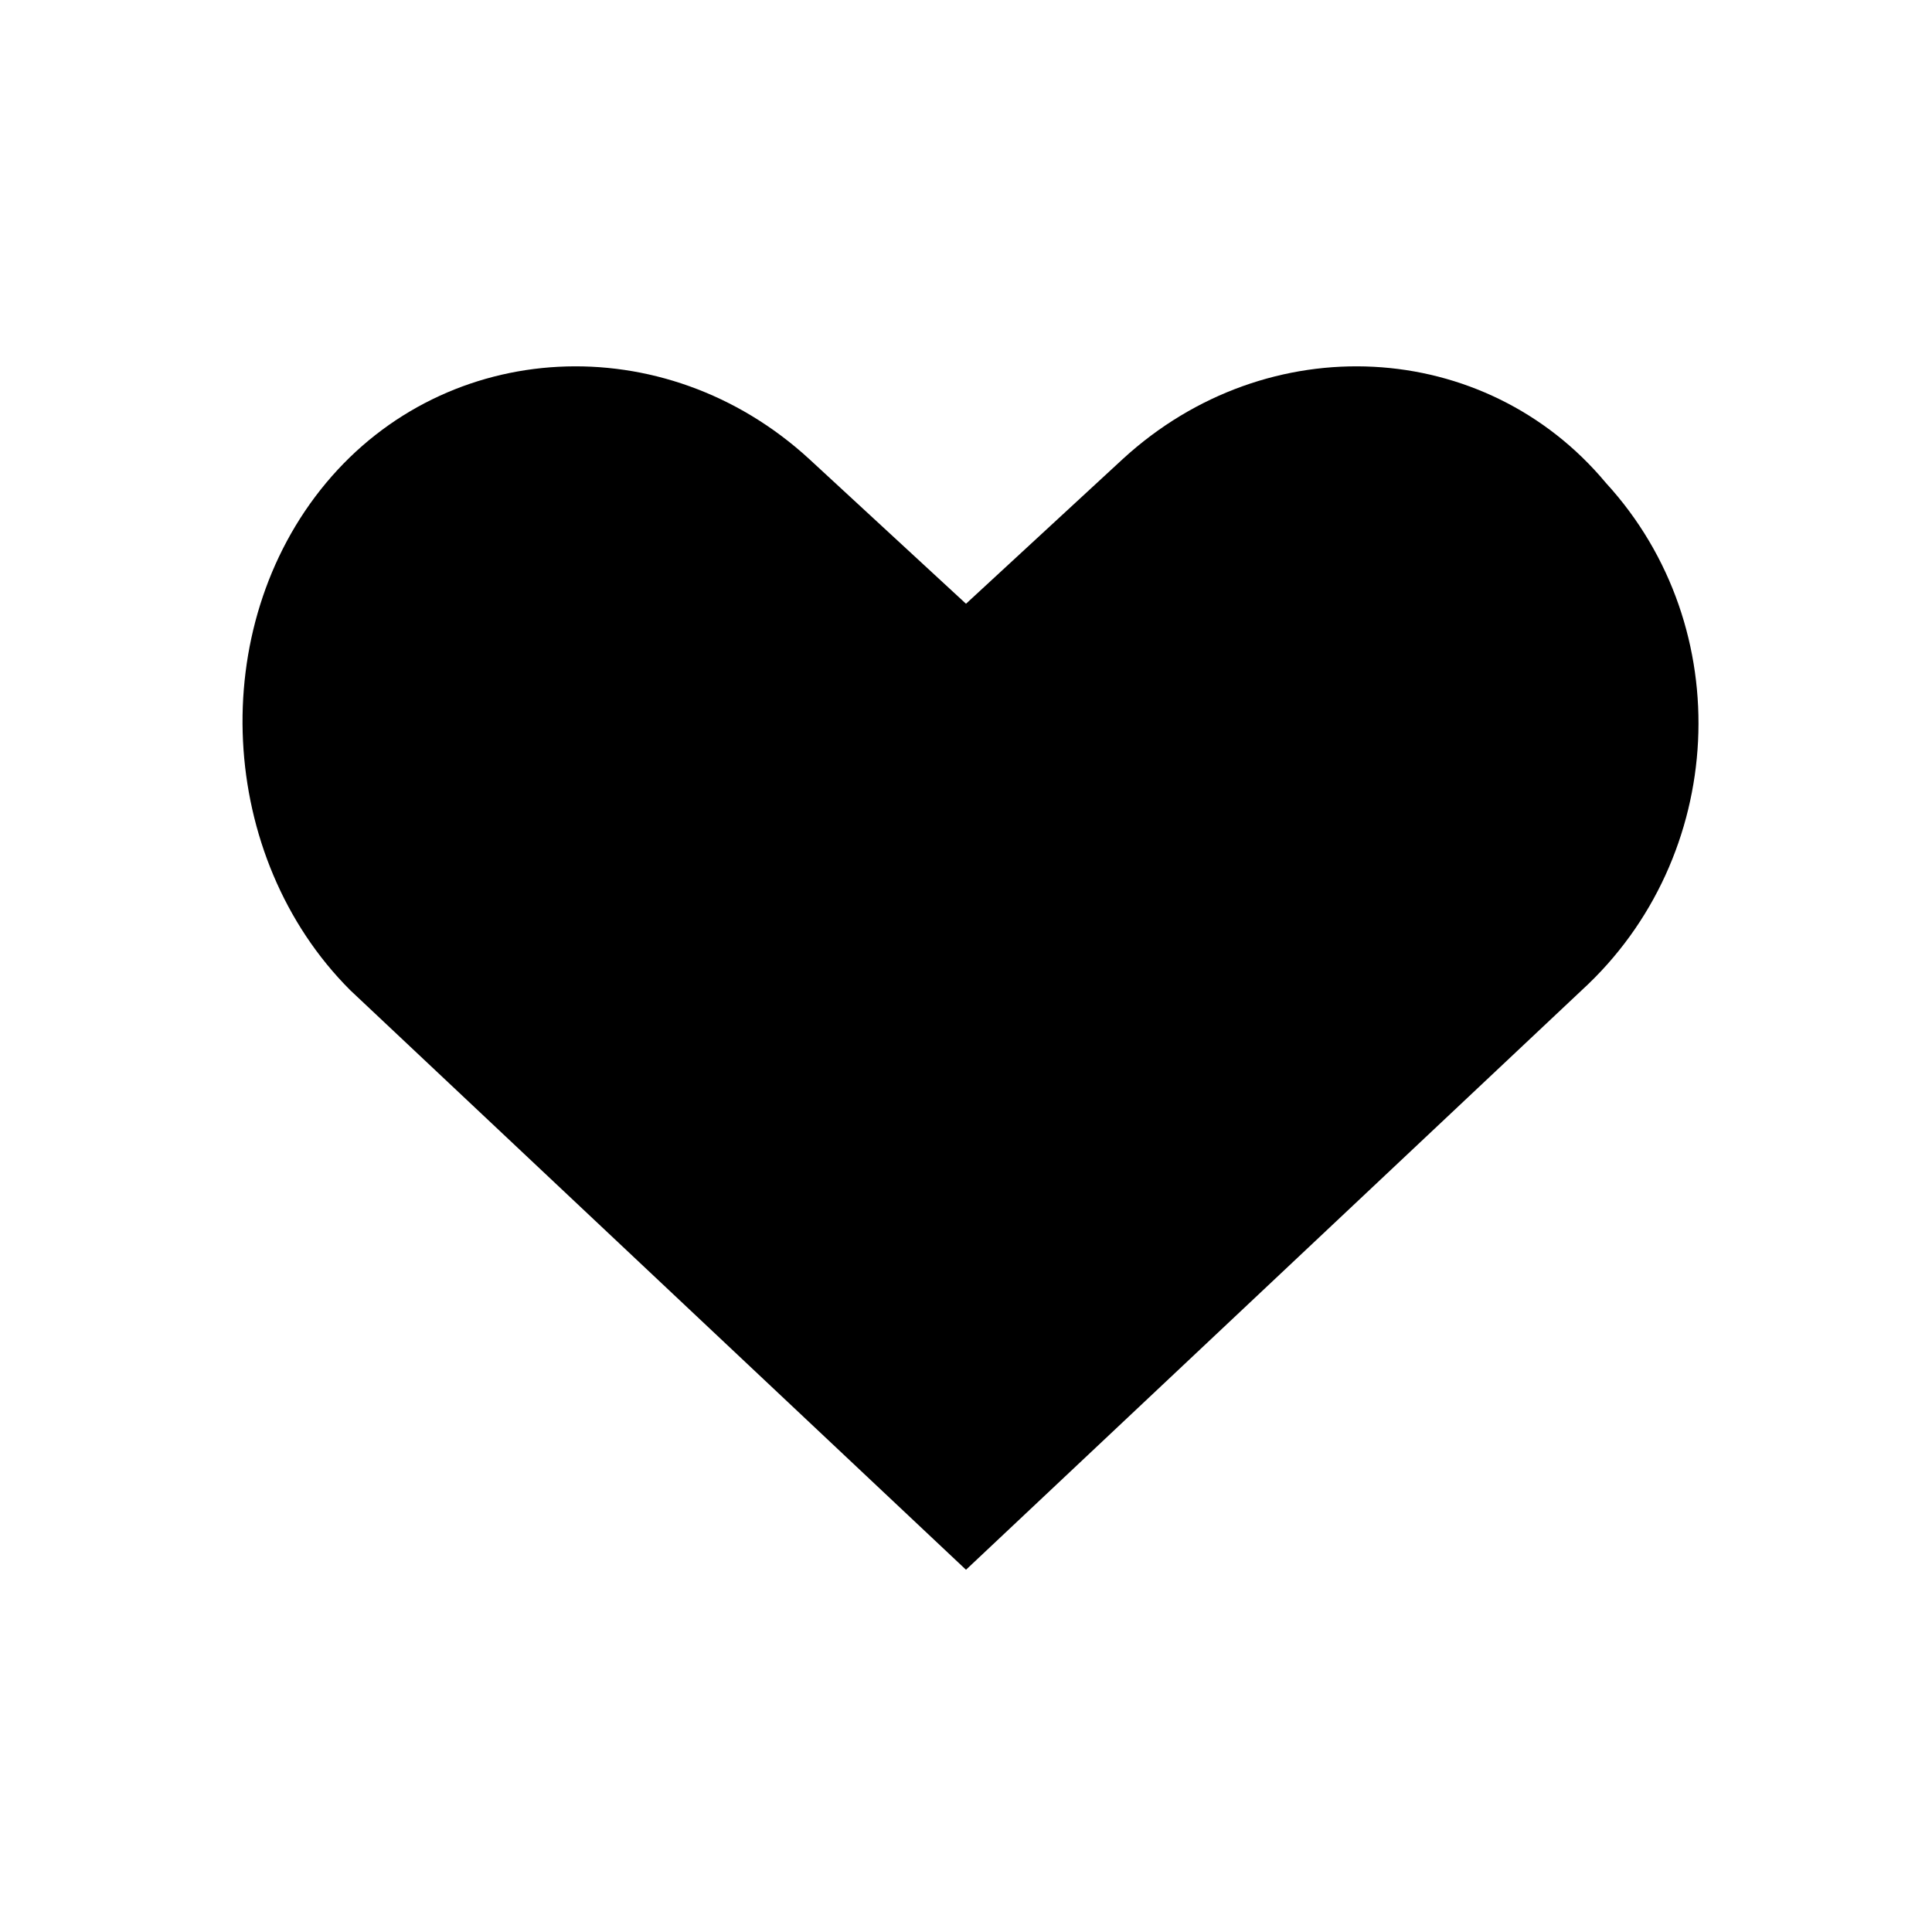
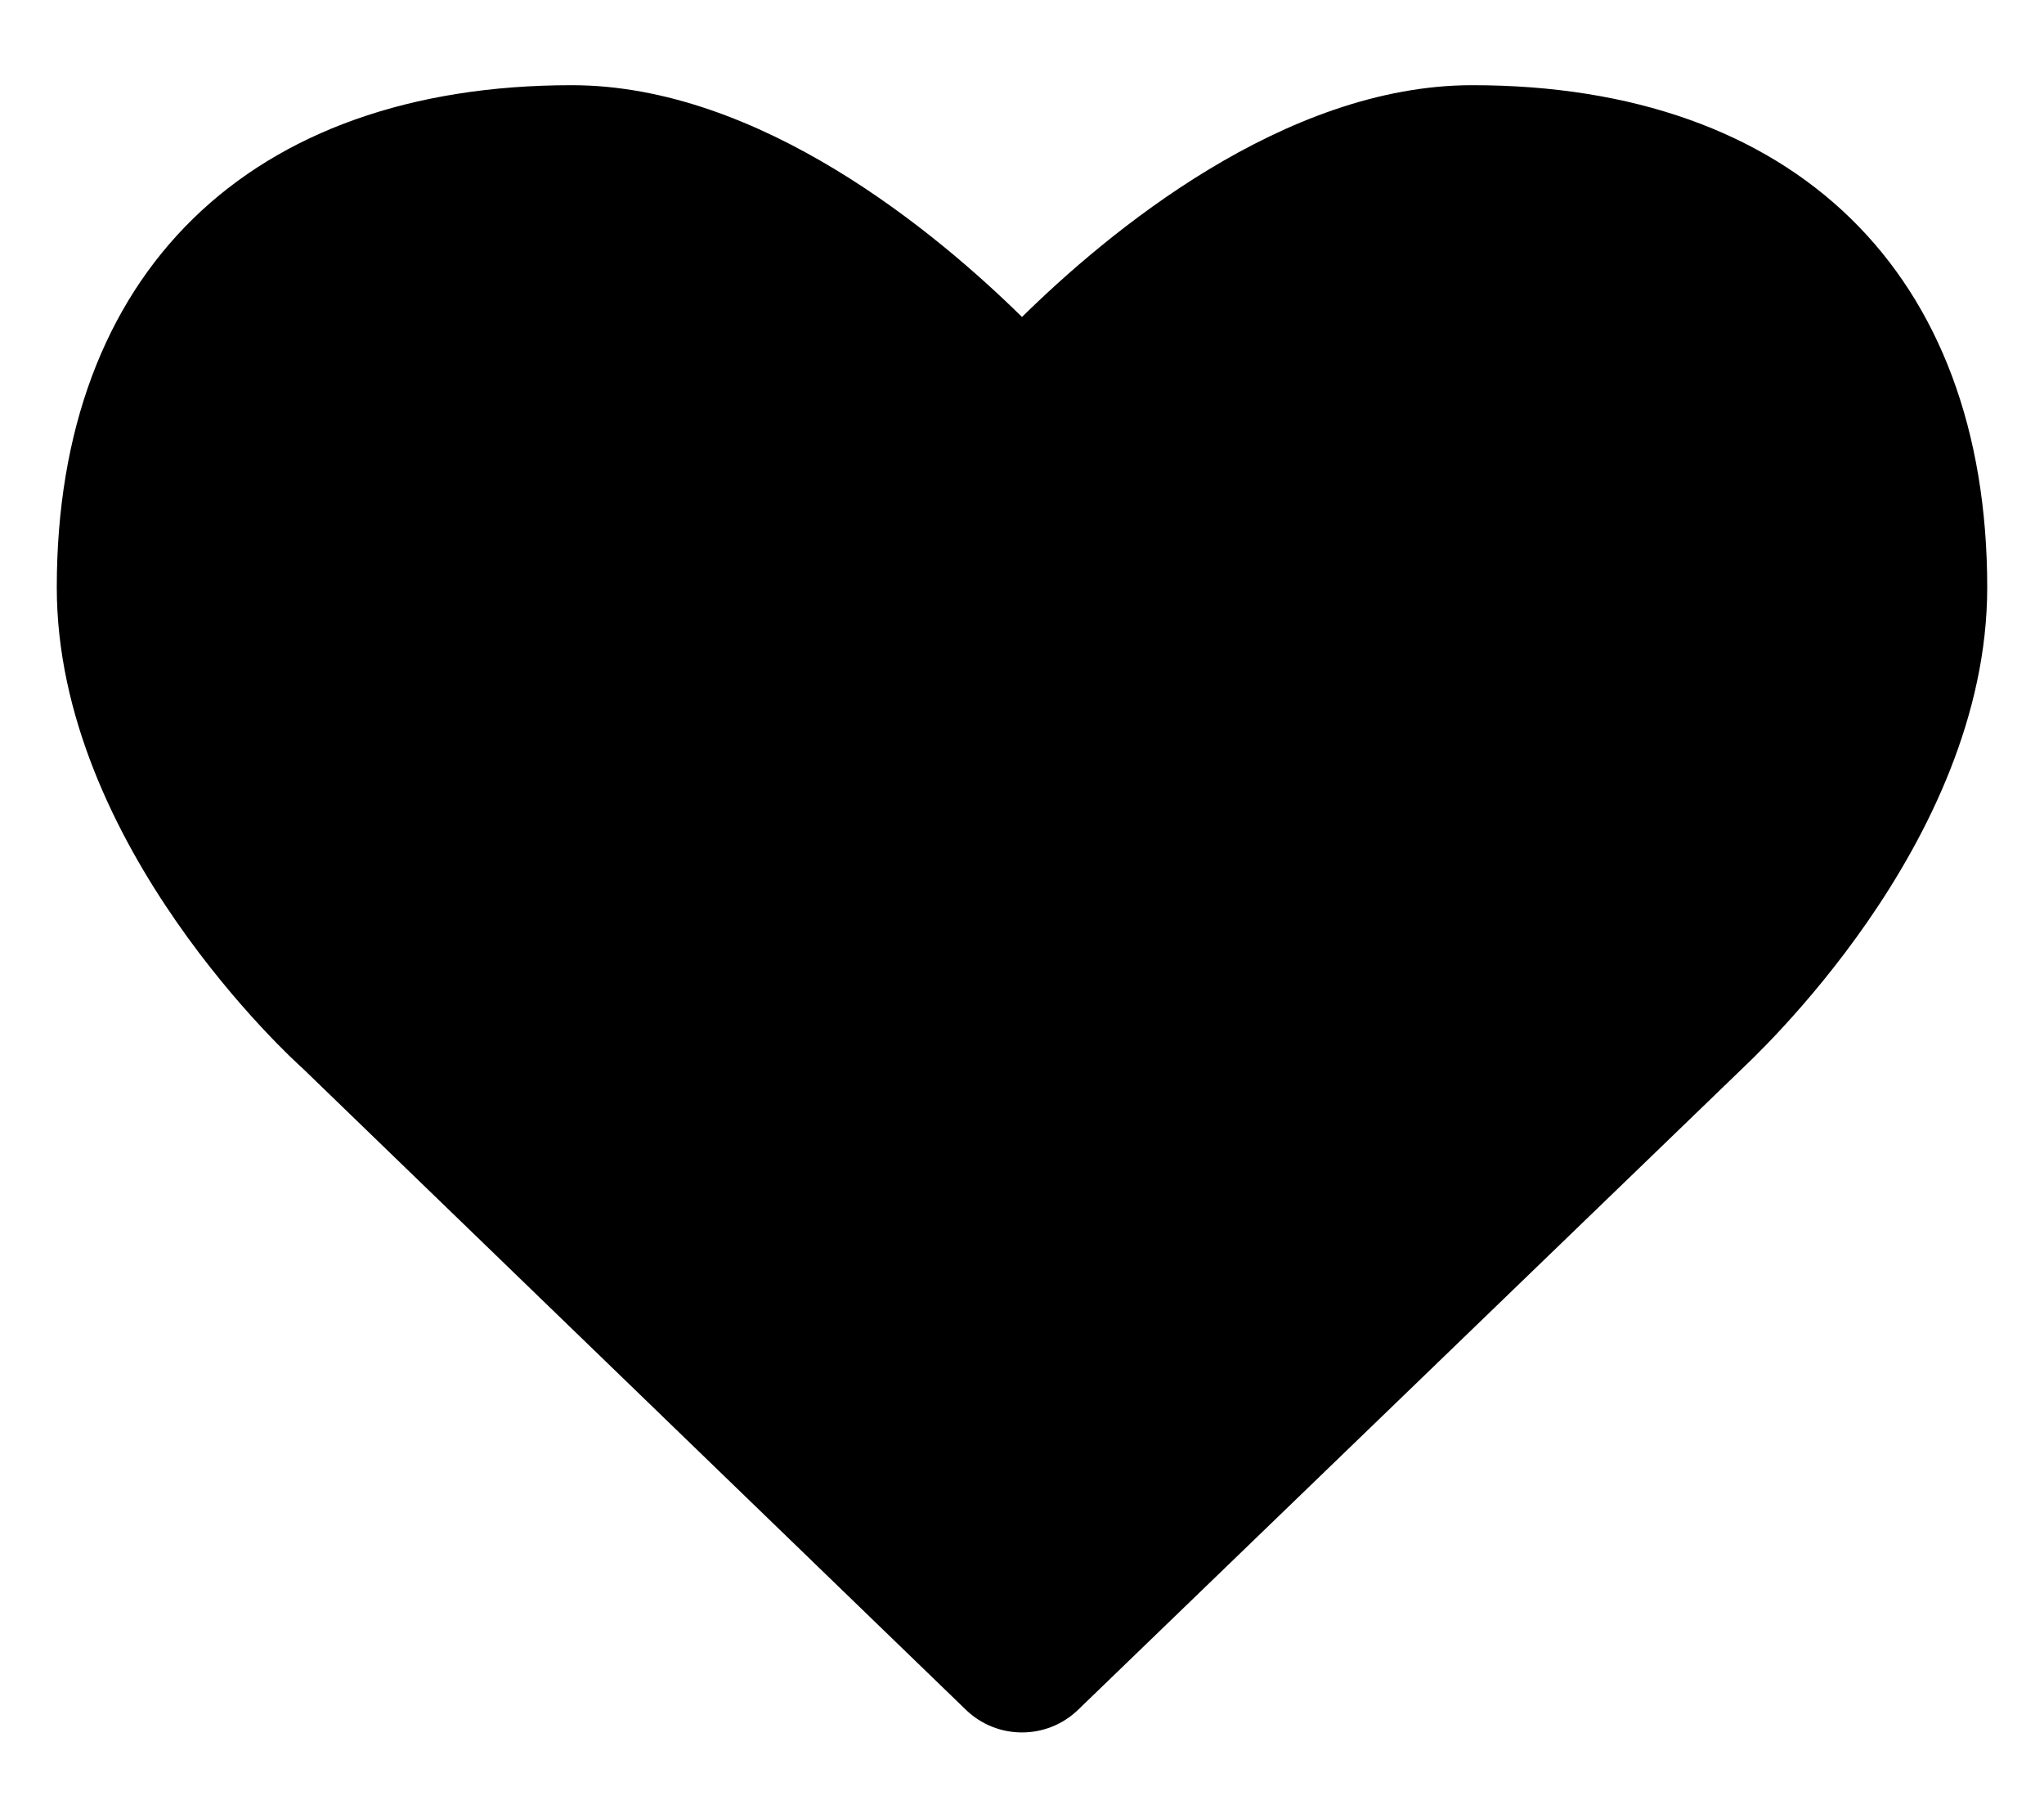
- <svg xmlns="http://www.w3.org/2000/svg" version="1.1" id="Layer_2" x="0px" y="0px" viewBox="0 0 16 16" enable-background="new 0 0 16 16" xml:space="preserve">
-   <path d="M8,13L2.9,8.2C1.8,7.1,1.7,5.2,2.7,4c1-1.2,2.8-1.3,4-0.2L8,5l1.3-1.2c1.2-1.1,3-1,4,0.2c1.1,1.2,1,3.1-0.2,4.2L8,13z" />
+ <svg xmlns="http://www.w3.org/2000/svg" viewBox="0 0 576 512">
+   <path d="M414.9 24C361.8 24 312 65.7 288 89.3 264 65.7 214.2 24 161.1 24 70.3 24 16 76.9 16 165.5c0 72.6 66.8 133.3 69.2 135.4l187 180.8c8.8 8.5 22.8 8.5 31.6 0l186.7-180.2c2.7-2.7 69.5-63.5 69.5-136C560 76.9 505.7 24 414.9 24z" />
</svg>
